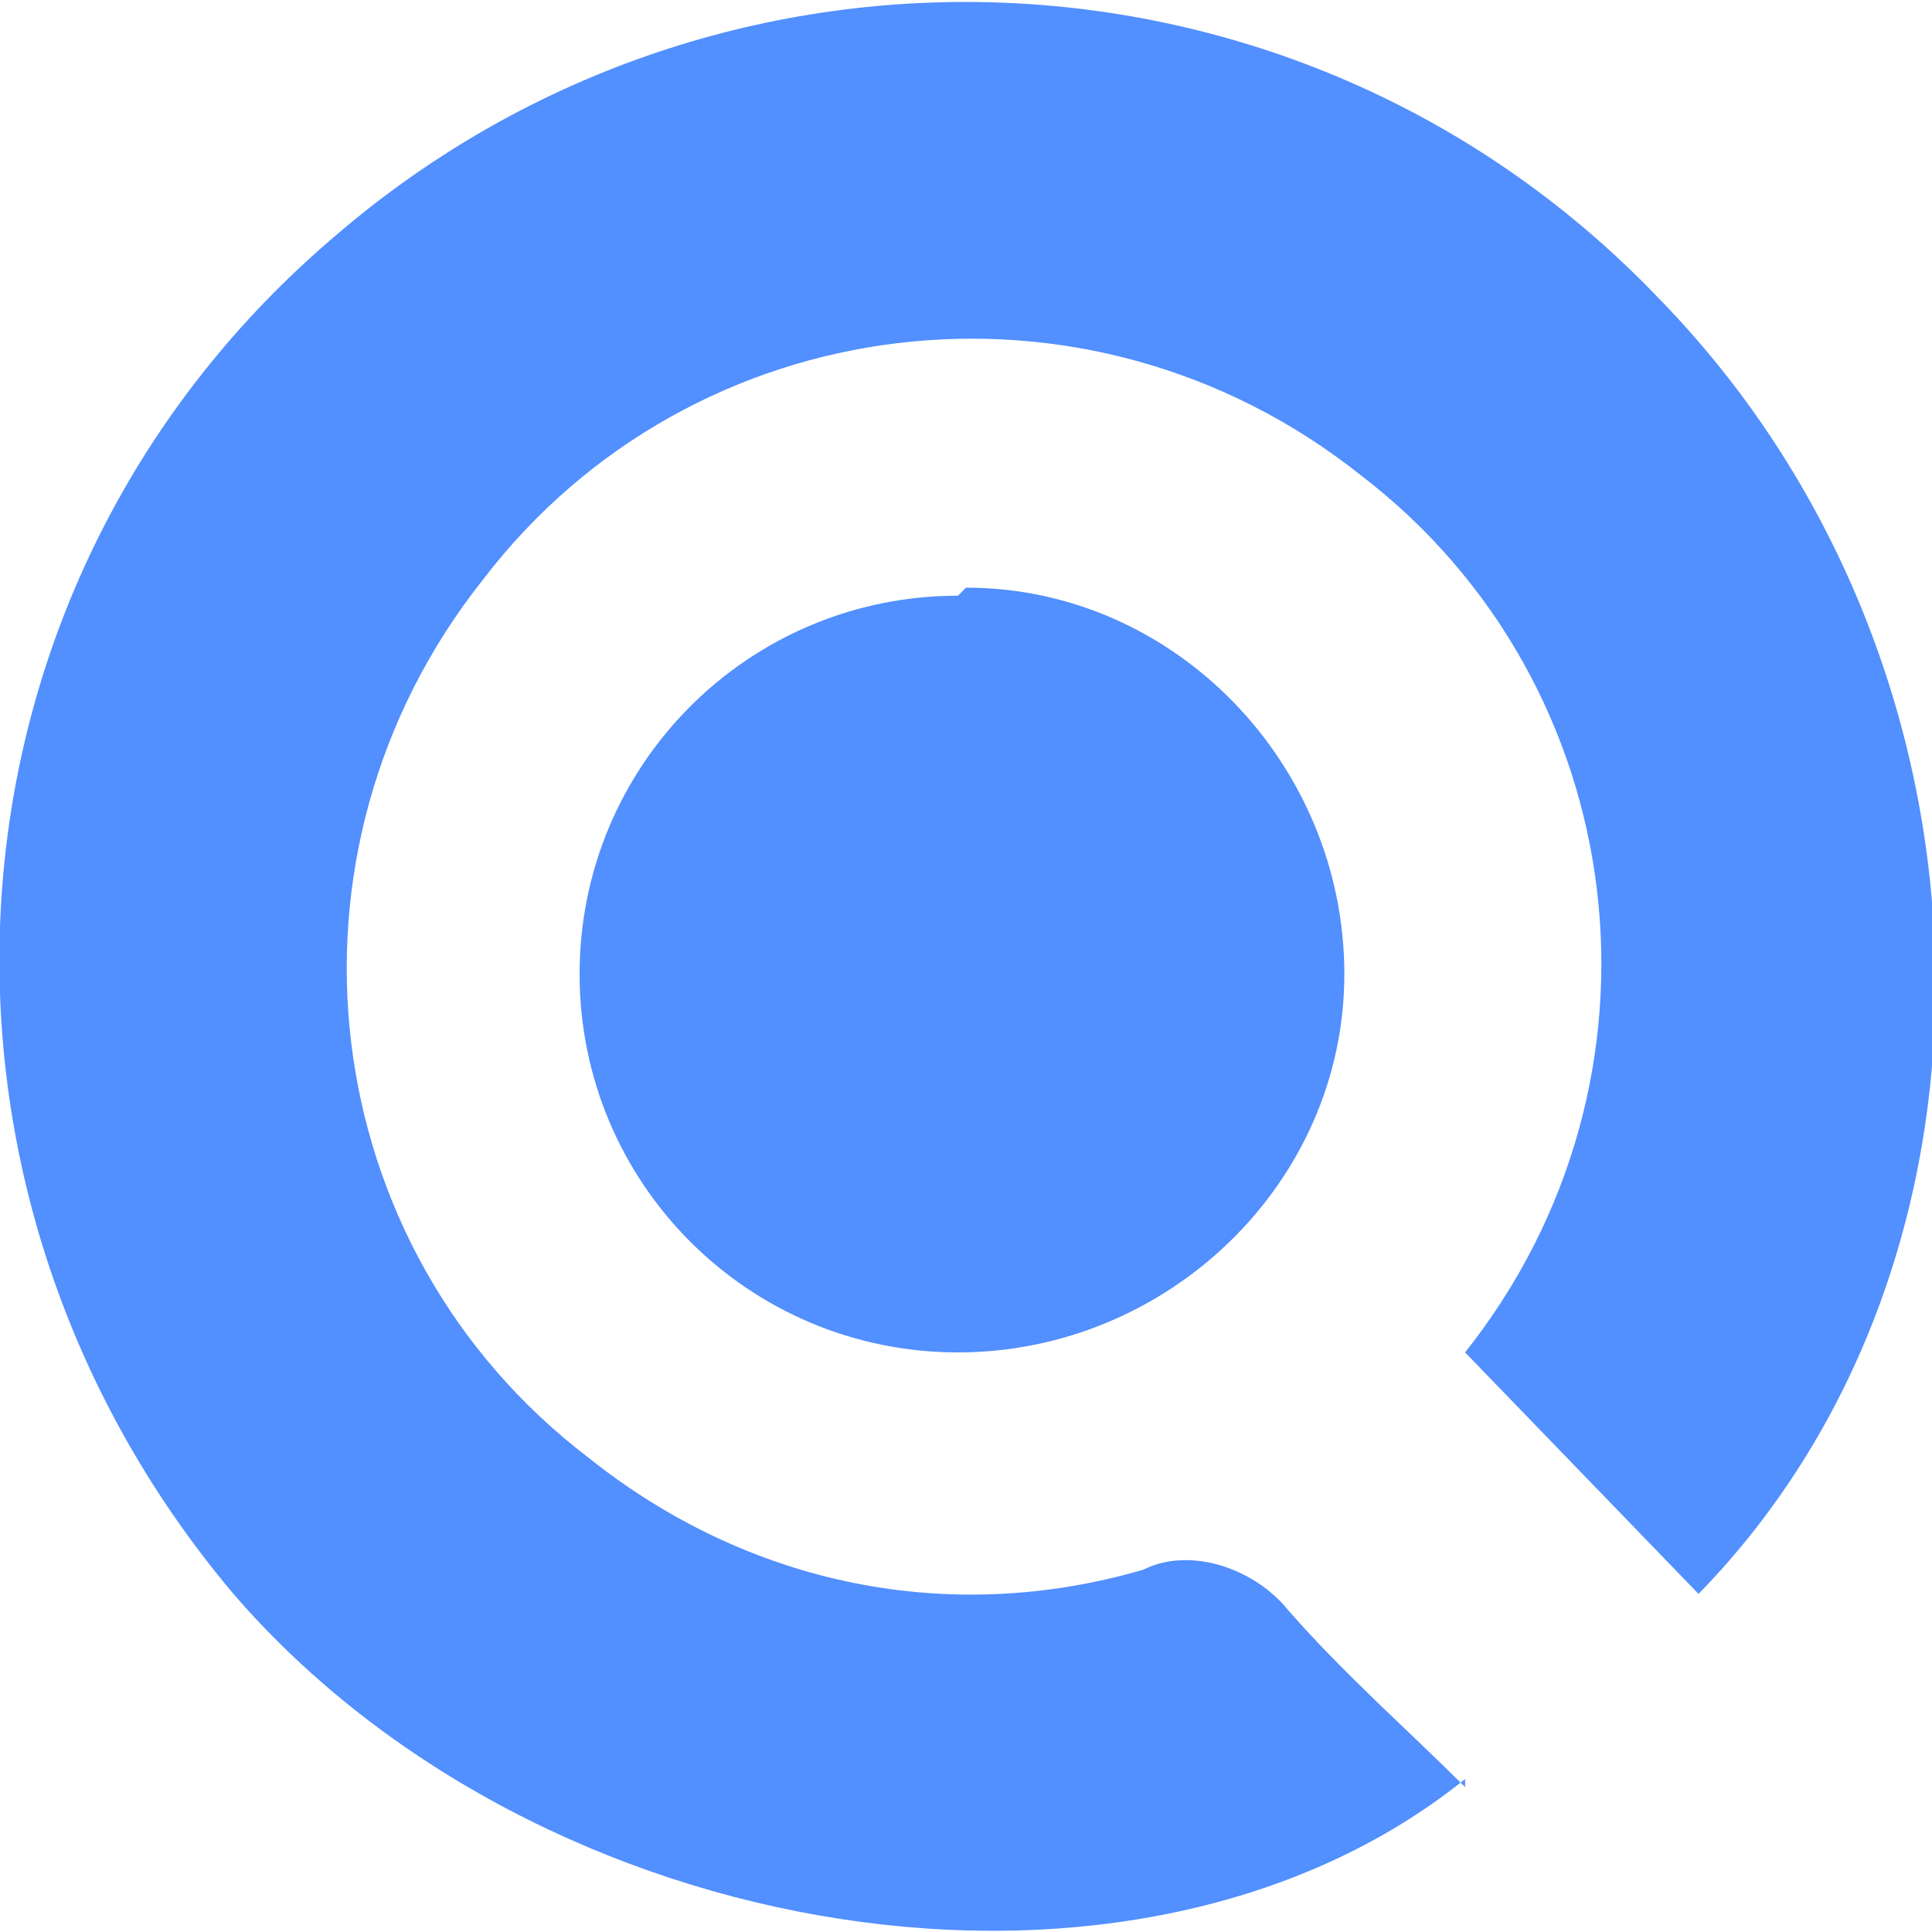
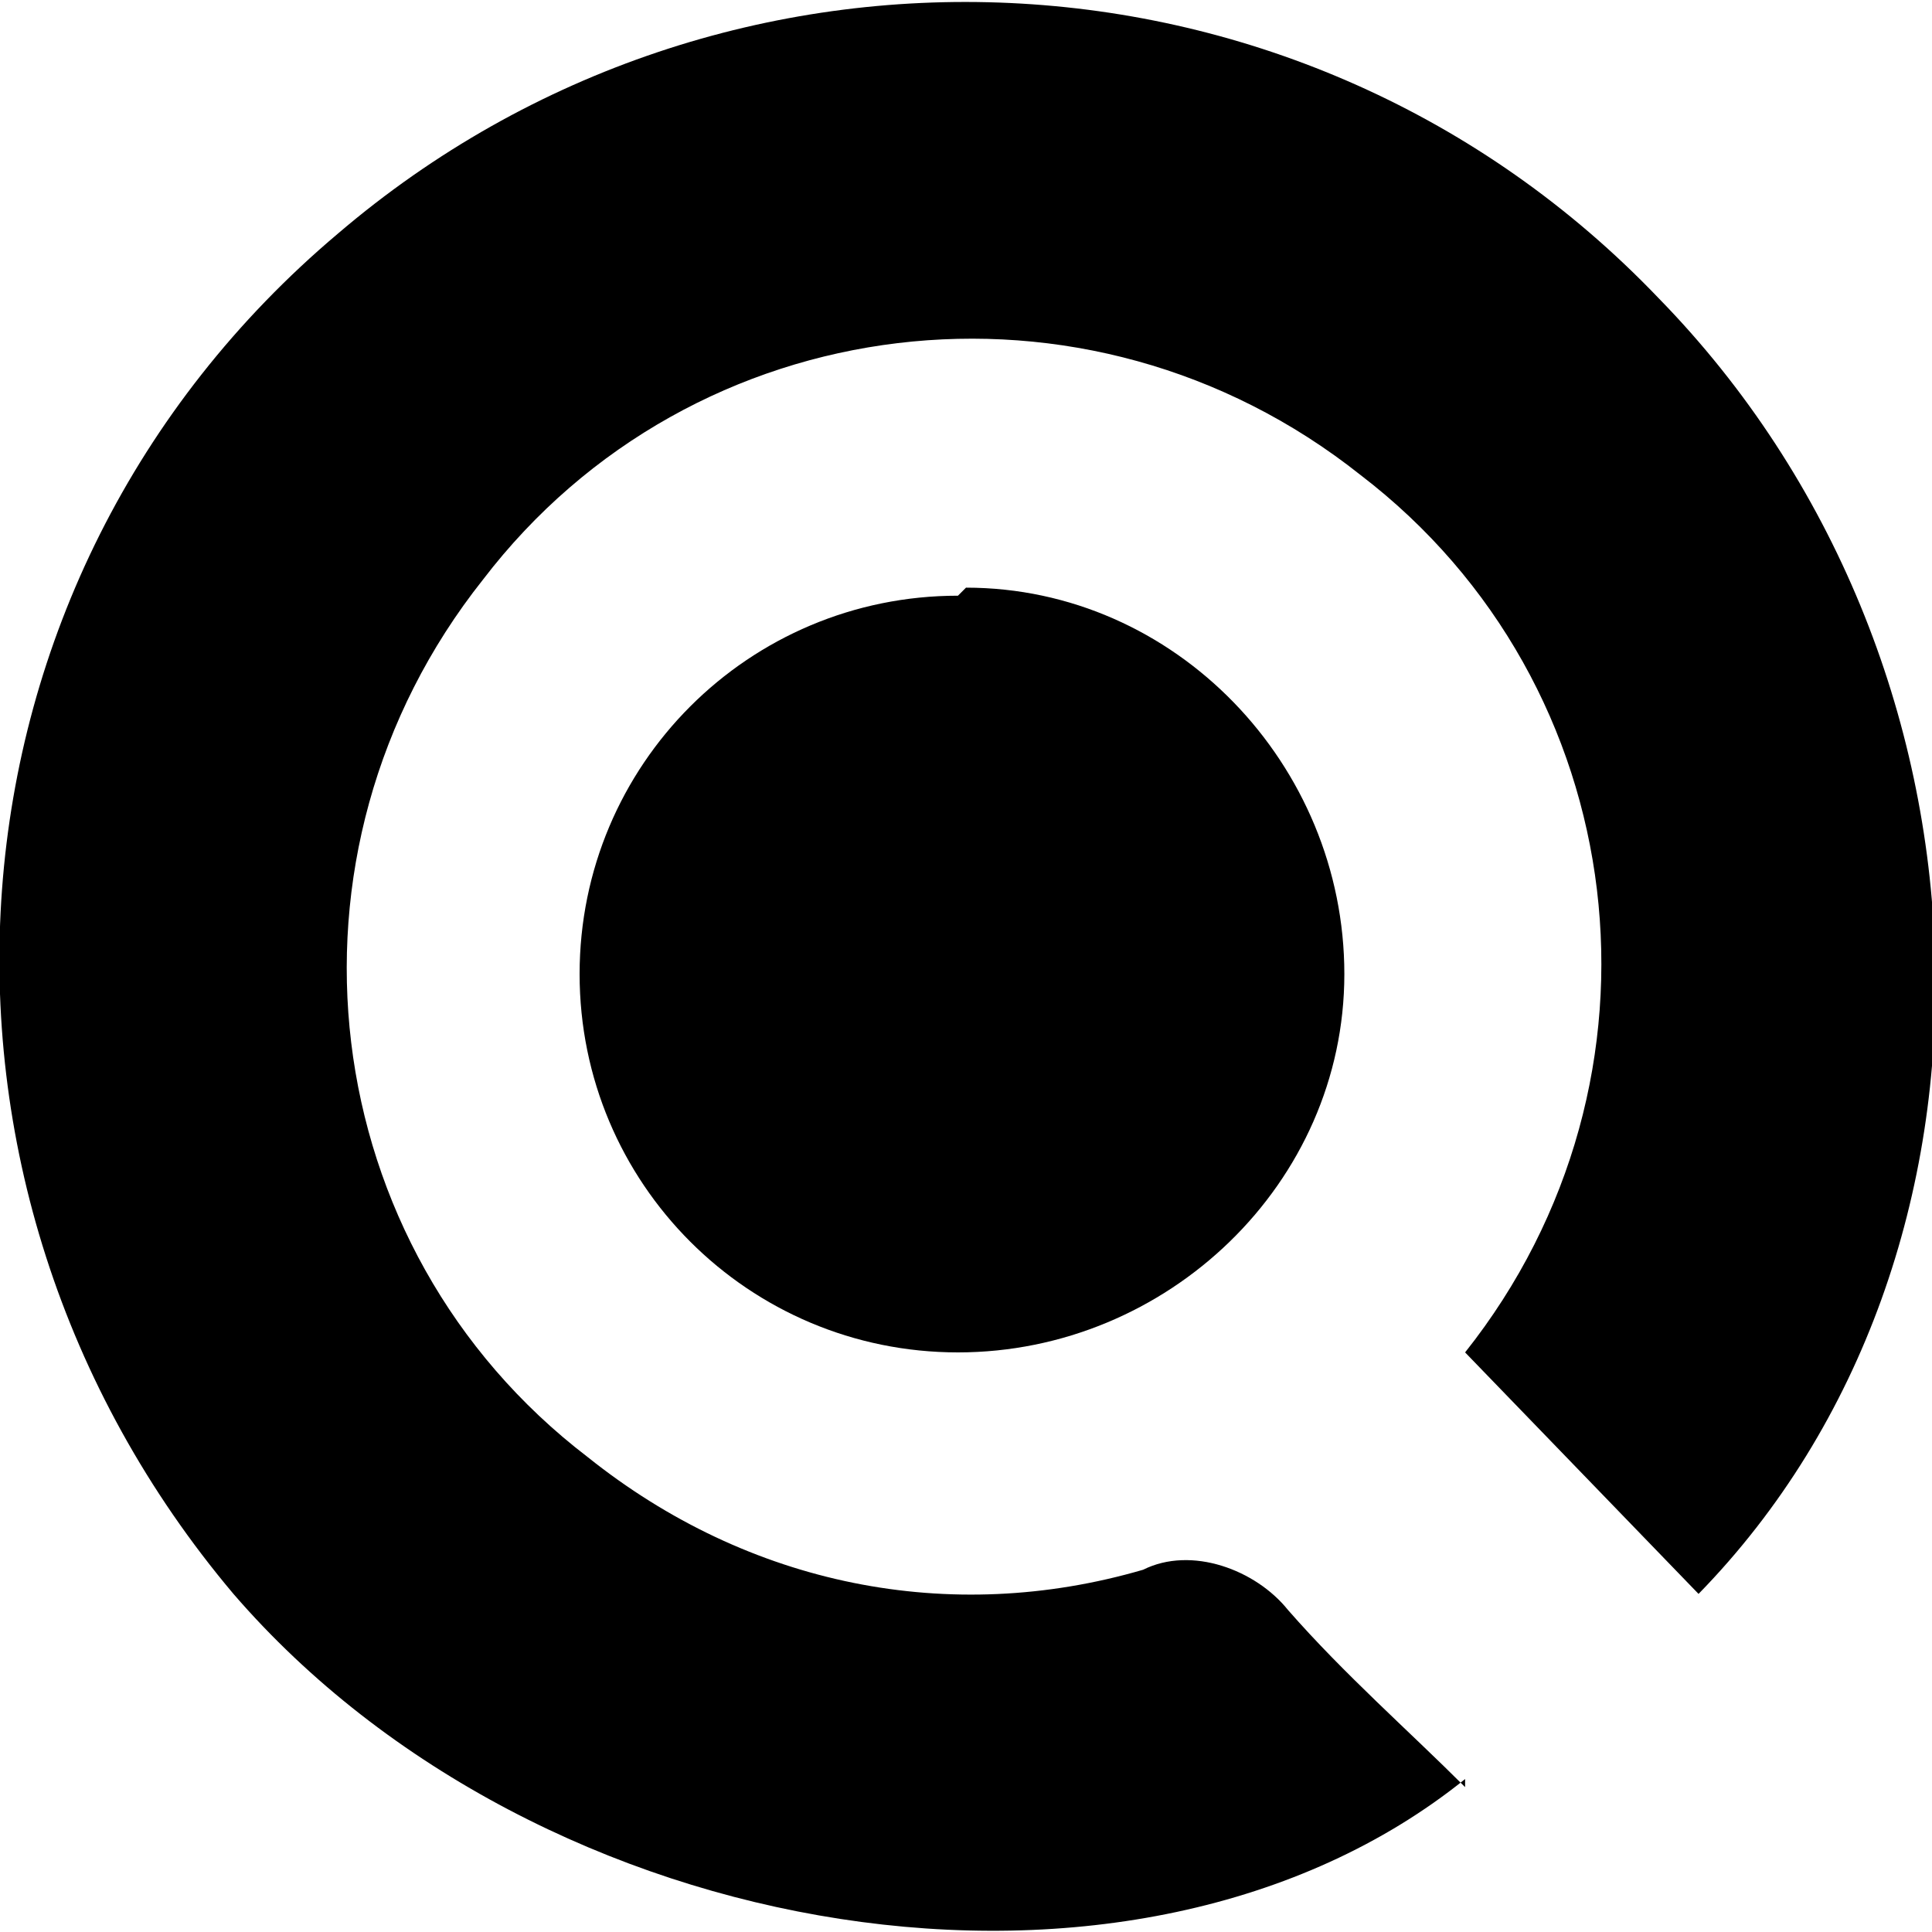
<svg xmlns="http://www.w3.org/2000/svg" id="Layer_1" data-name="Layer 1" version="1.1" viewBox="0 0 24 24">
  <defs>
    <style>
      .cls-1 {
        fill: none;
      }

      .cls-1, .cls-2 {
        stroke-width: 0px;
      }

      .cls-3 {
        clip-path: url(#clippath-1);
      }

      .cls-4 {
        clip-path: url(#clippath);
      }

      .cls-2 {
-         fill: #528fff;
+        fill: #000;
      }
    </style>
    <clipPath id="clippath">
      <rect class="cls-1" width="24" height="24" />
    </clipPath>
    <clipPath id="clippath-1">
      <rect class="cls-1" width="24" height="24" />
    </clipPath>
  </defs>
  <g class="cls-4">
    <g class="cls-3">
      <g>
        <path class="cls-2" d="M12,7.3c2.6,0,4.7,2.2,4.7,4.8s-2.2,4.7-4.8,4.7-4.7-2.1-4.7-4.7,2.1-4.7,4.7-4.7h0" />
        <path class="cls-2" d="M18.2,22.1c-4.1,3.3-11.5,2.1-15.3-2.3C-1.4,14.7-.9,7.2,4.2,2.9c4.8-4.1,12-3.8,16.4.8,4.4,4.5,4.6,11.9.5,16.1l-2.9-3c2.7-3.4,2.1-8.3-1.3-10.9-3.4-2.7-8.3-2.1-10.9,1.3-2.7,3.4-2.1,8.3,1.3,10.9,2,1.6,4.5,2.1,6.9,1.4.6-.3,1.4,0,1.8.5.7.8,1.5,1.5,2.2,2.2" />
      </g>
    </g>
  </g>
</svg>
